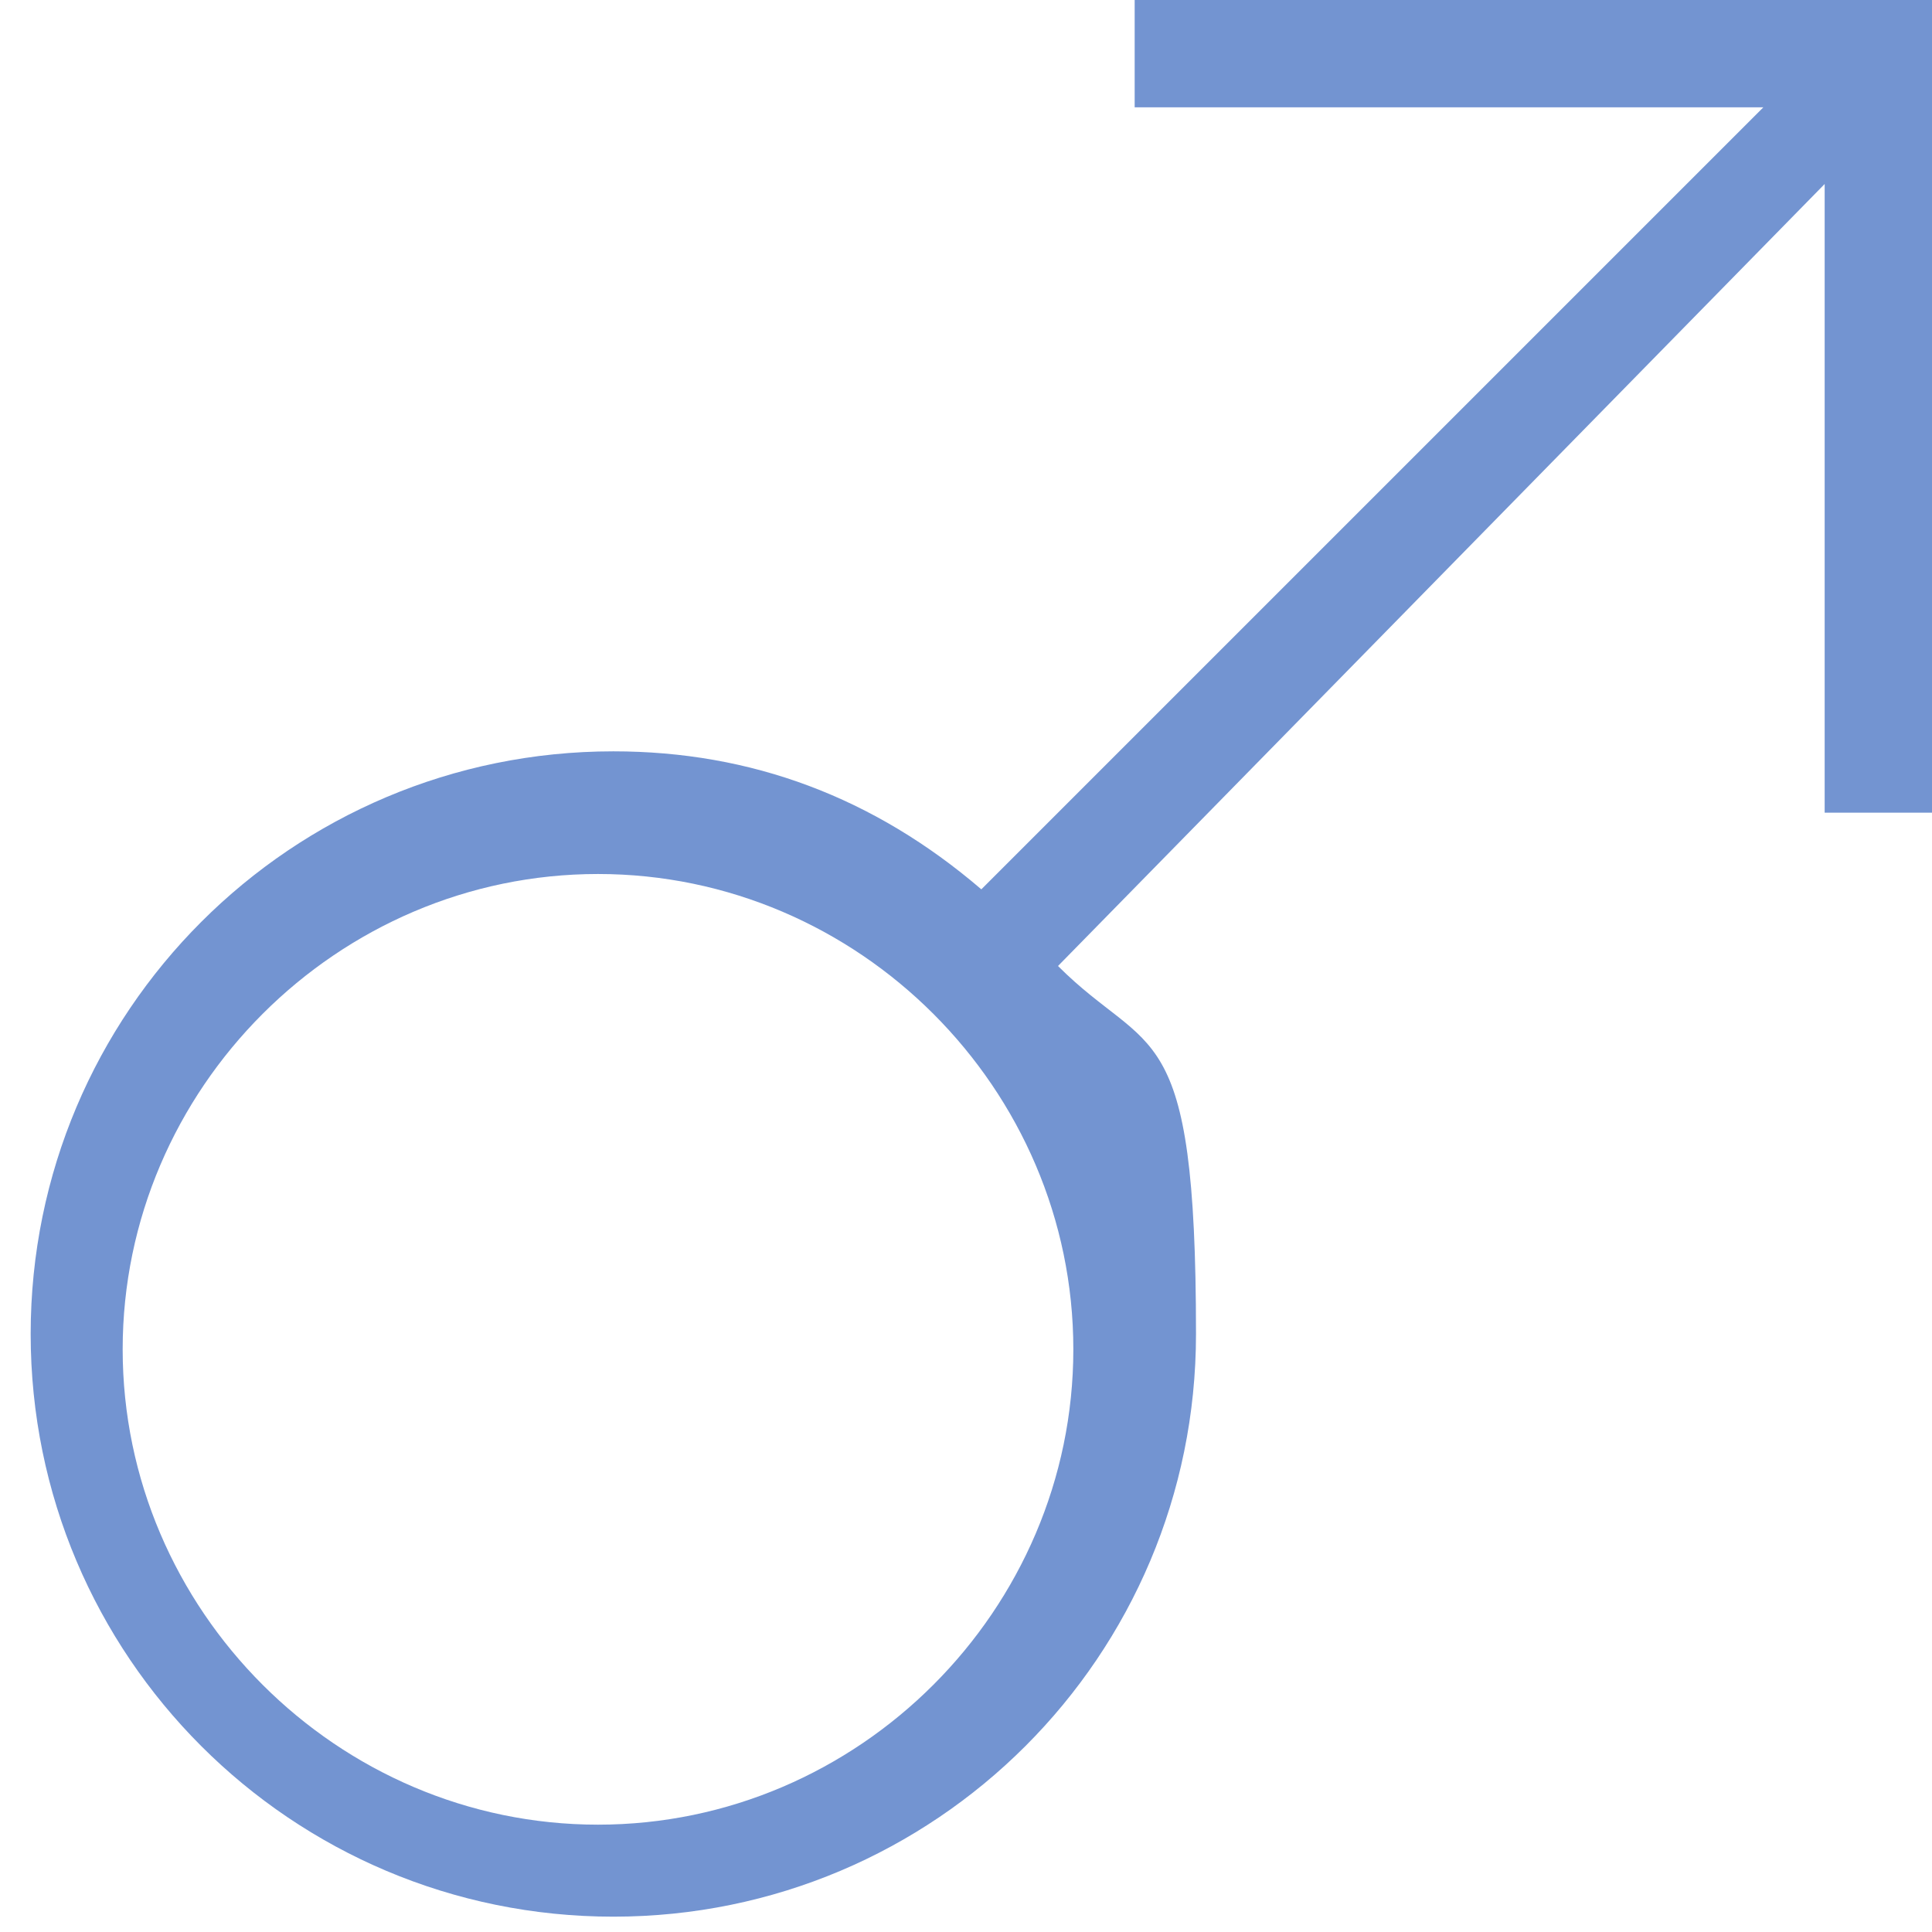
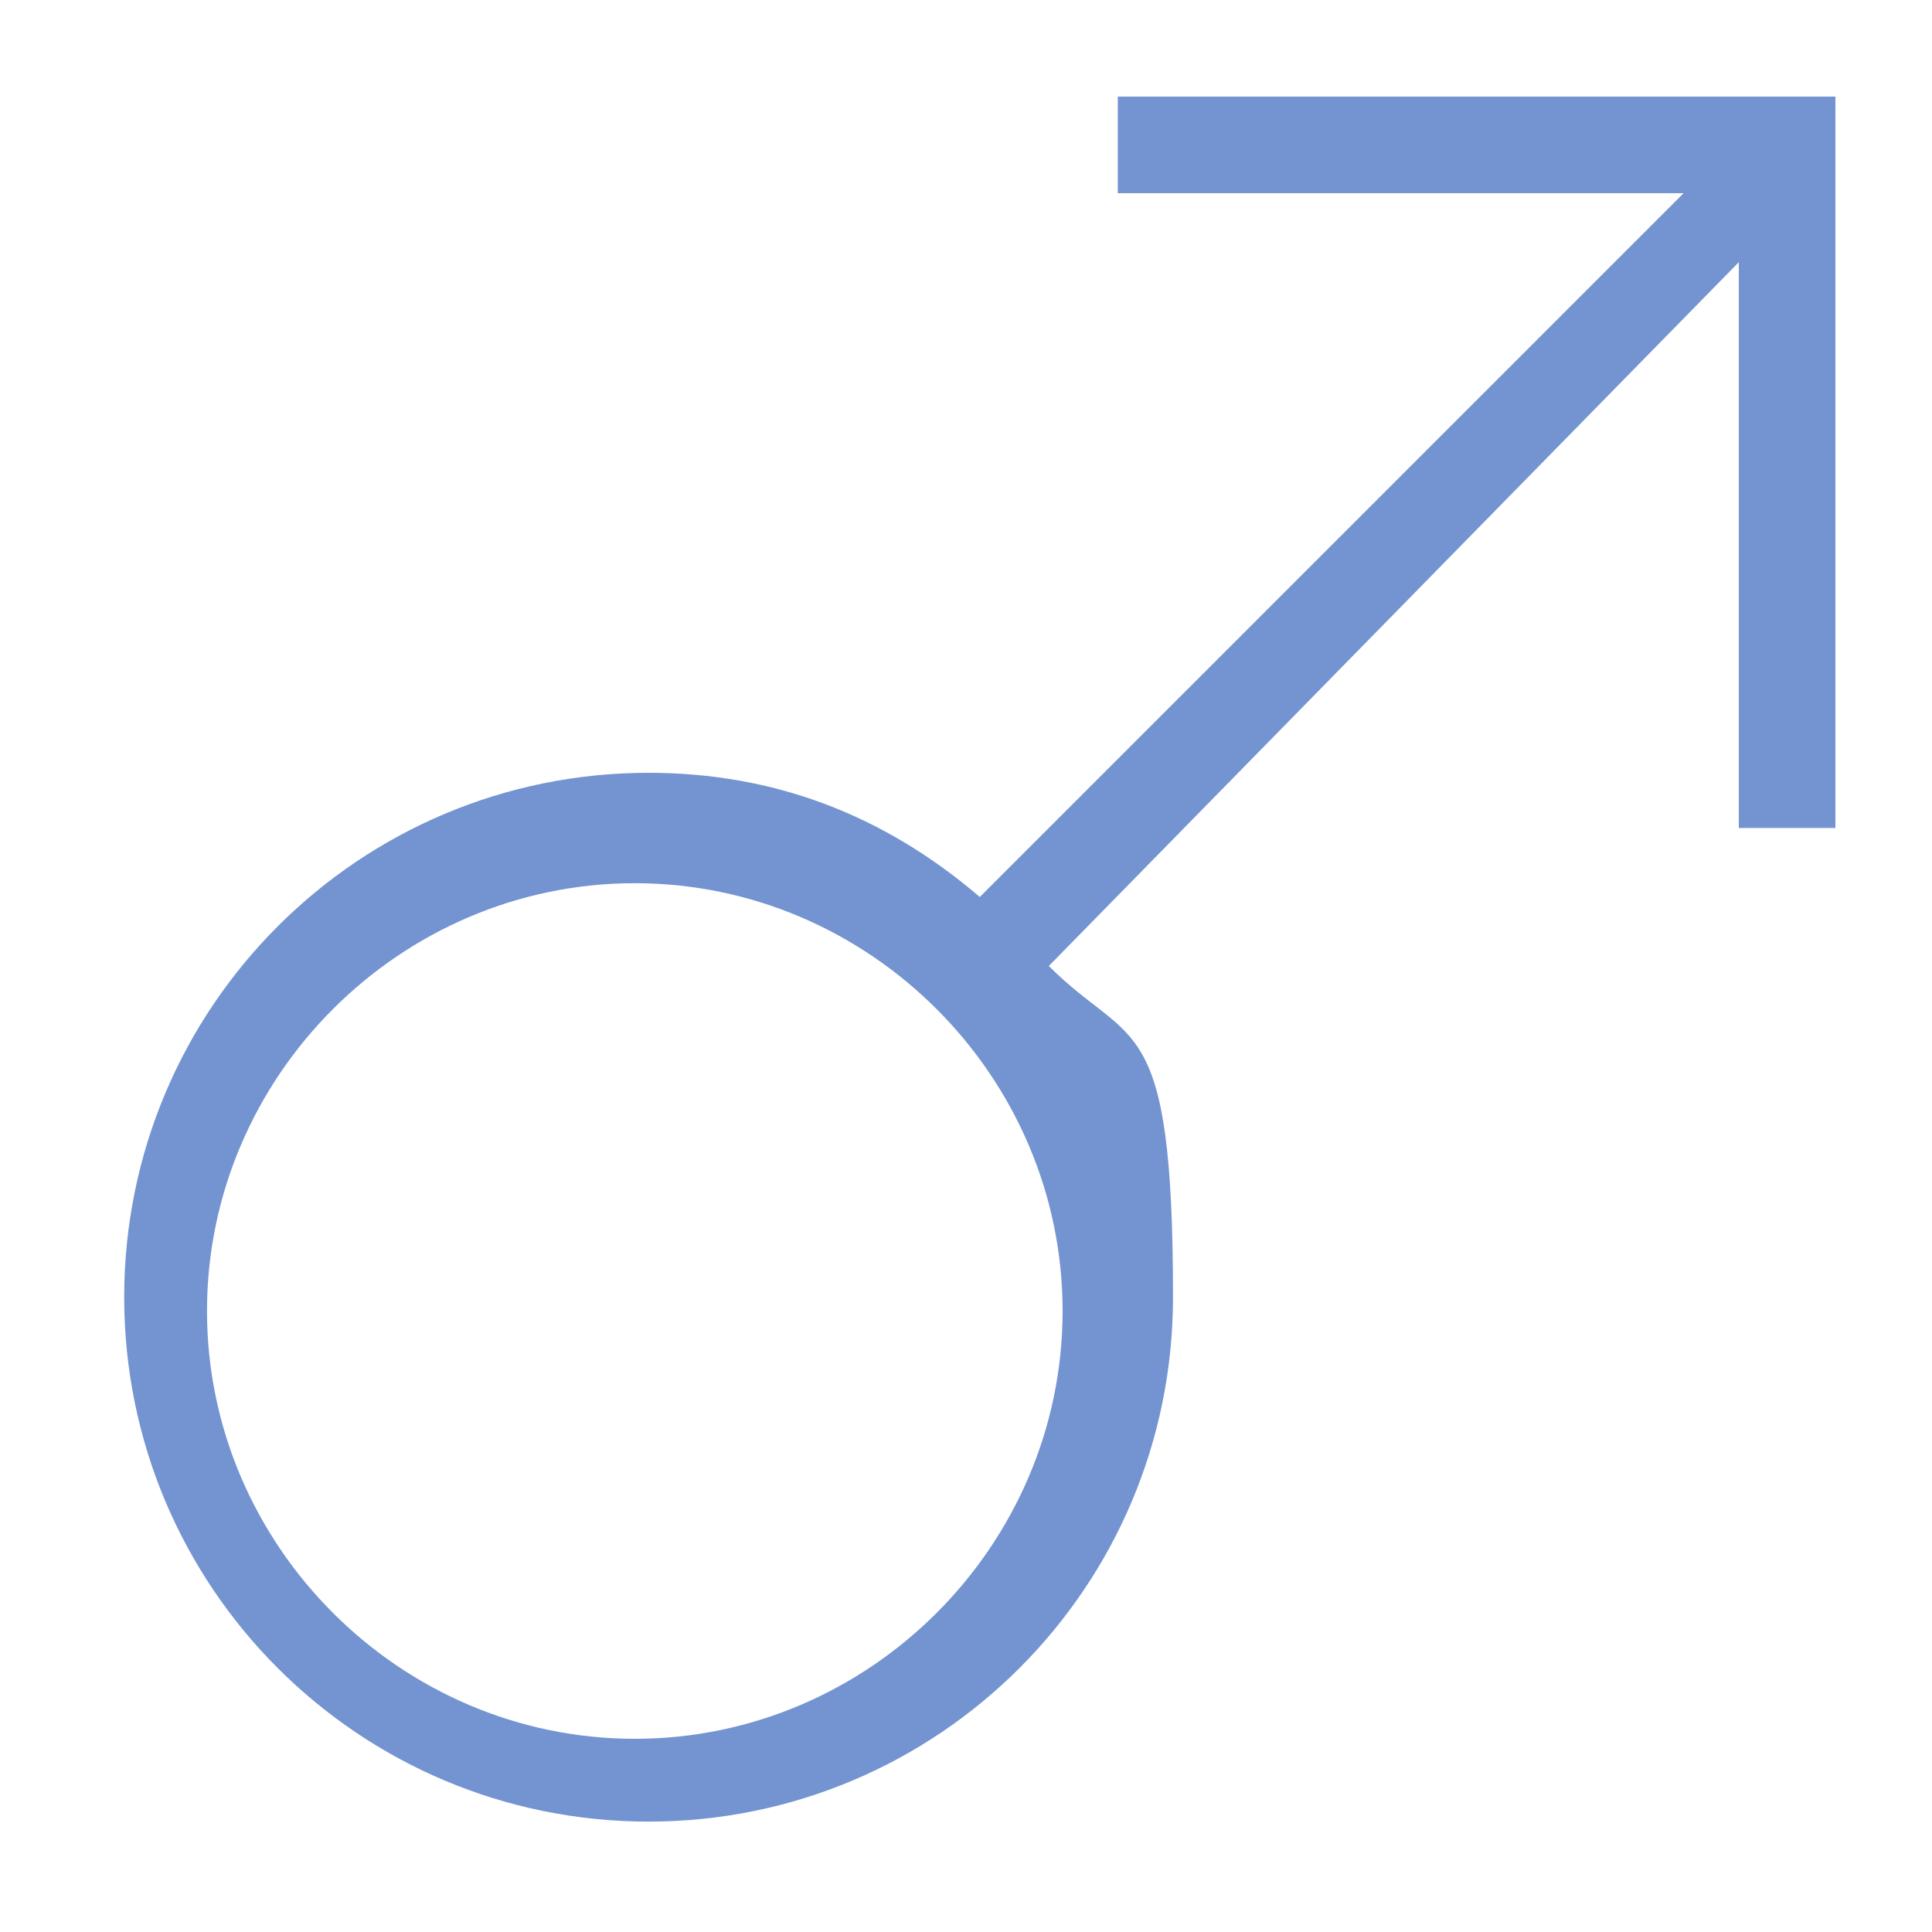
- <svg xmlns="http://www.w3.org/2000/svg" id="_レイヤー_2" version="1.1" viewBox="0 0 12.6 12.6">
+ <svg xmlns="http://www.w3.org/2000/svg" id="_レイヤー_2" version="1.1" viewBox="0 0 14 14">
  <defs>
    <style>
      .st0 {
        fill: #7394d1;
      }
    </style>
  </defs>
-   <path class="st0" d="M7.4,0v.7h4.1l-5.1,5.1c-.7-.6-1.5-.9-2.4-.9-2.1,0-3.8,1.7-3.8,3.8s1.7,3.8,3.8,3.8,3.8-1.7,3.8-3.8-.3-1.8-.9-2.4L11.9,1.2v4.1h.7V0h-5.2ZM3.9,11.9c-1.7,0-3.1-1.4-3.1-3.1s1.4-3.1,3.1-3.1,3.1,1.4,3.1,3.1-1.4,3.1-3.1,3.1Z" />
+   <path class="st0" d="M8.1.7v.7h4.1l-5.1,5.1c-.7-.6-1.5-.9-2.4-.9-2.1,0-3.8,1.7-3.8,3.8s1.7,3.8,3.8,3.8,3.8-1.7,3.8-3.8-.3-1.8-.9-2.4L12.6,1.9v4.1h.7V.7h-5.2ZM4.6,12.6c-1.7,0-3.1-1.4-3.1-3.1s1.4-3.1,3.1-3.1,3.1,1.4,3.1,3.1-1.4,3.1-3.1,3.1Z" />
</svg>
